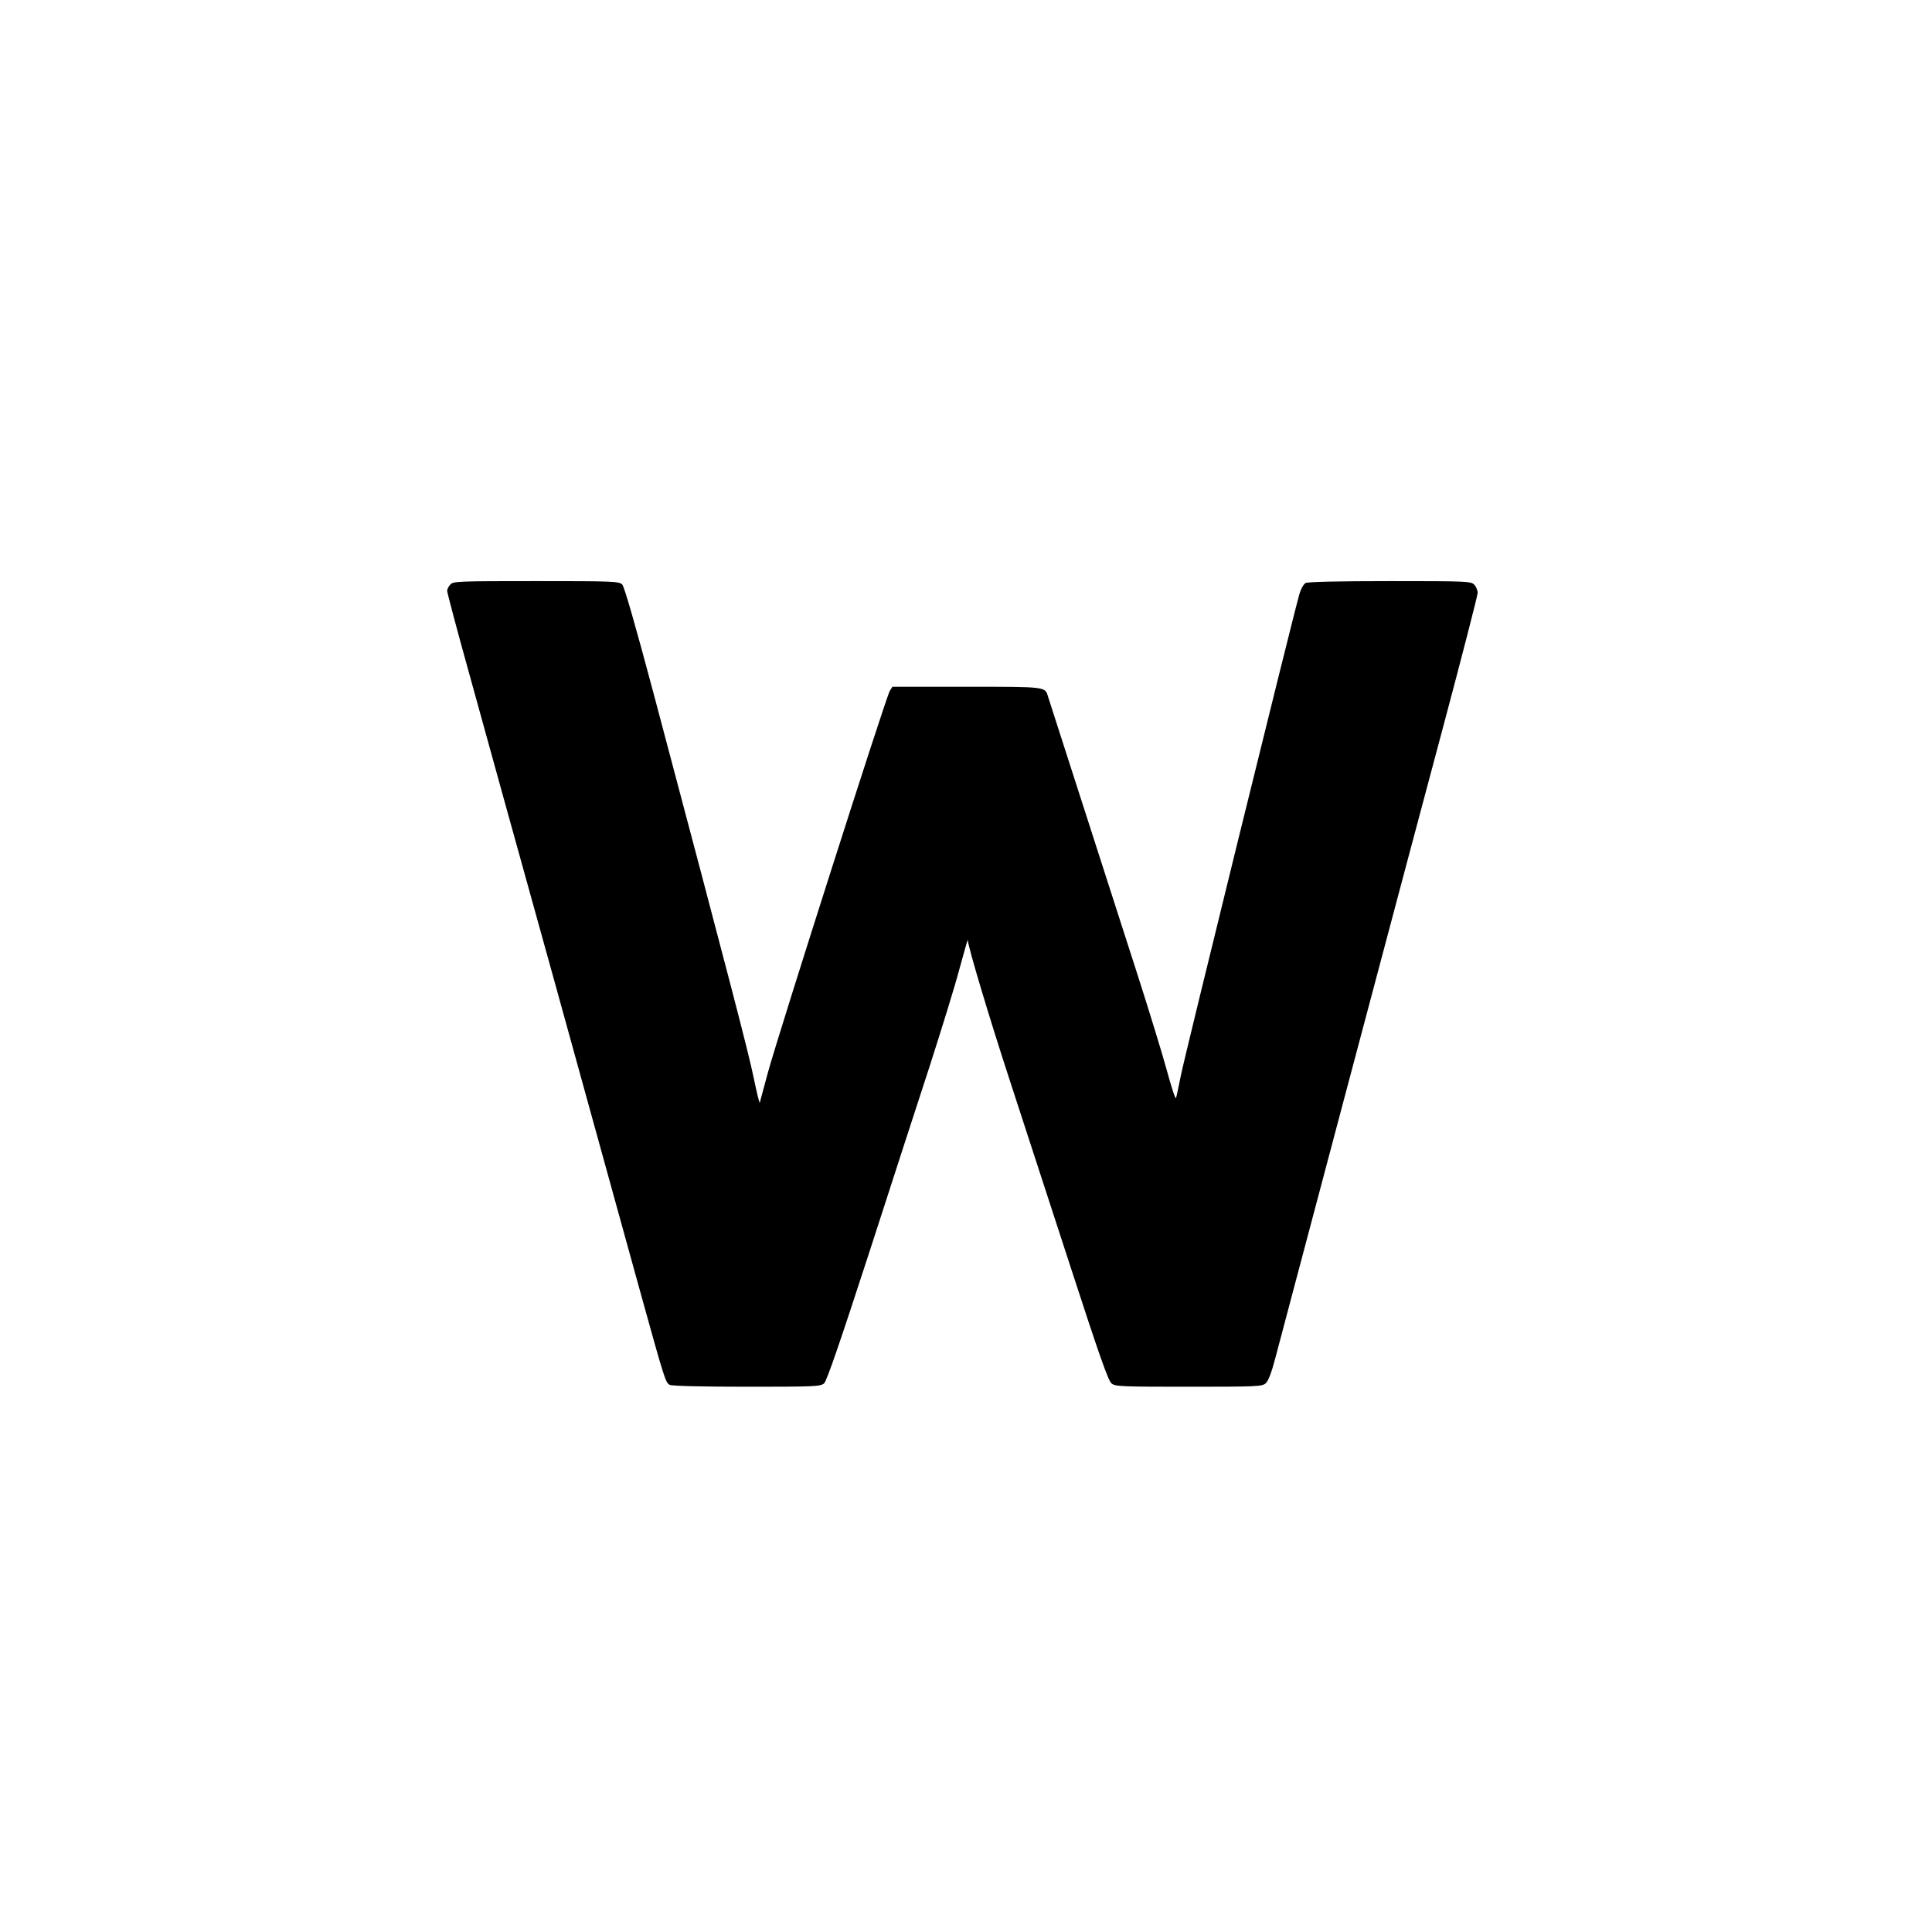
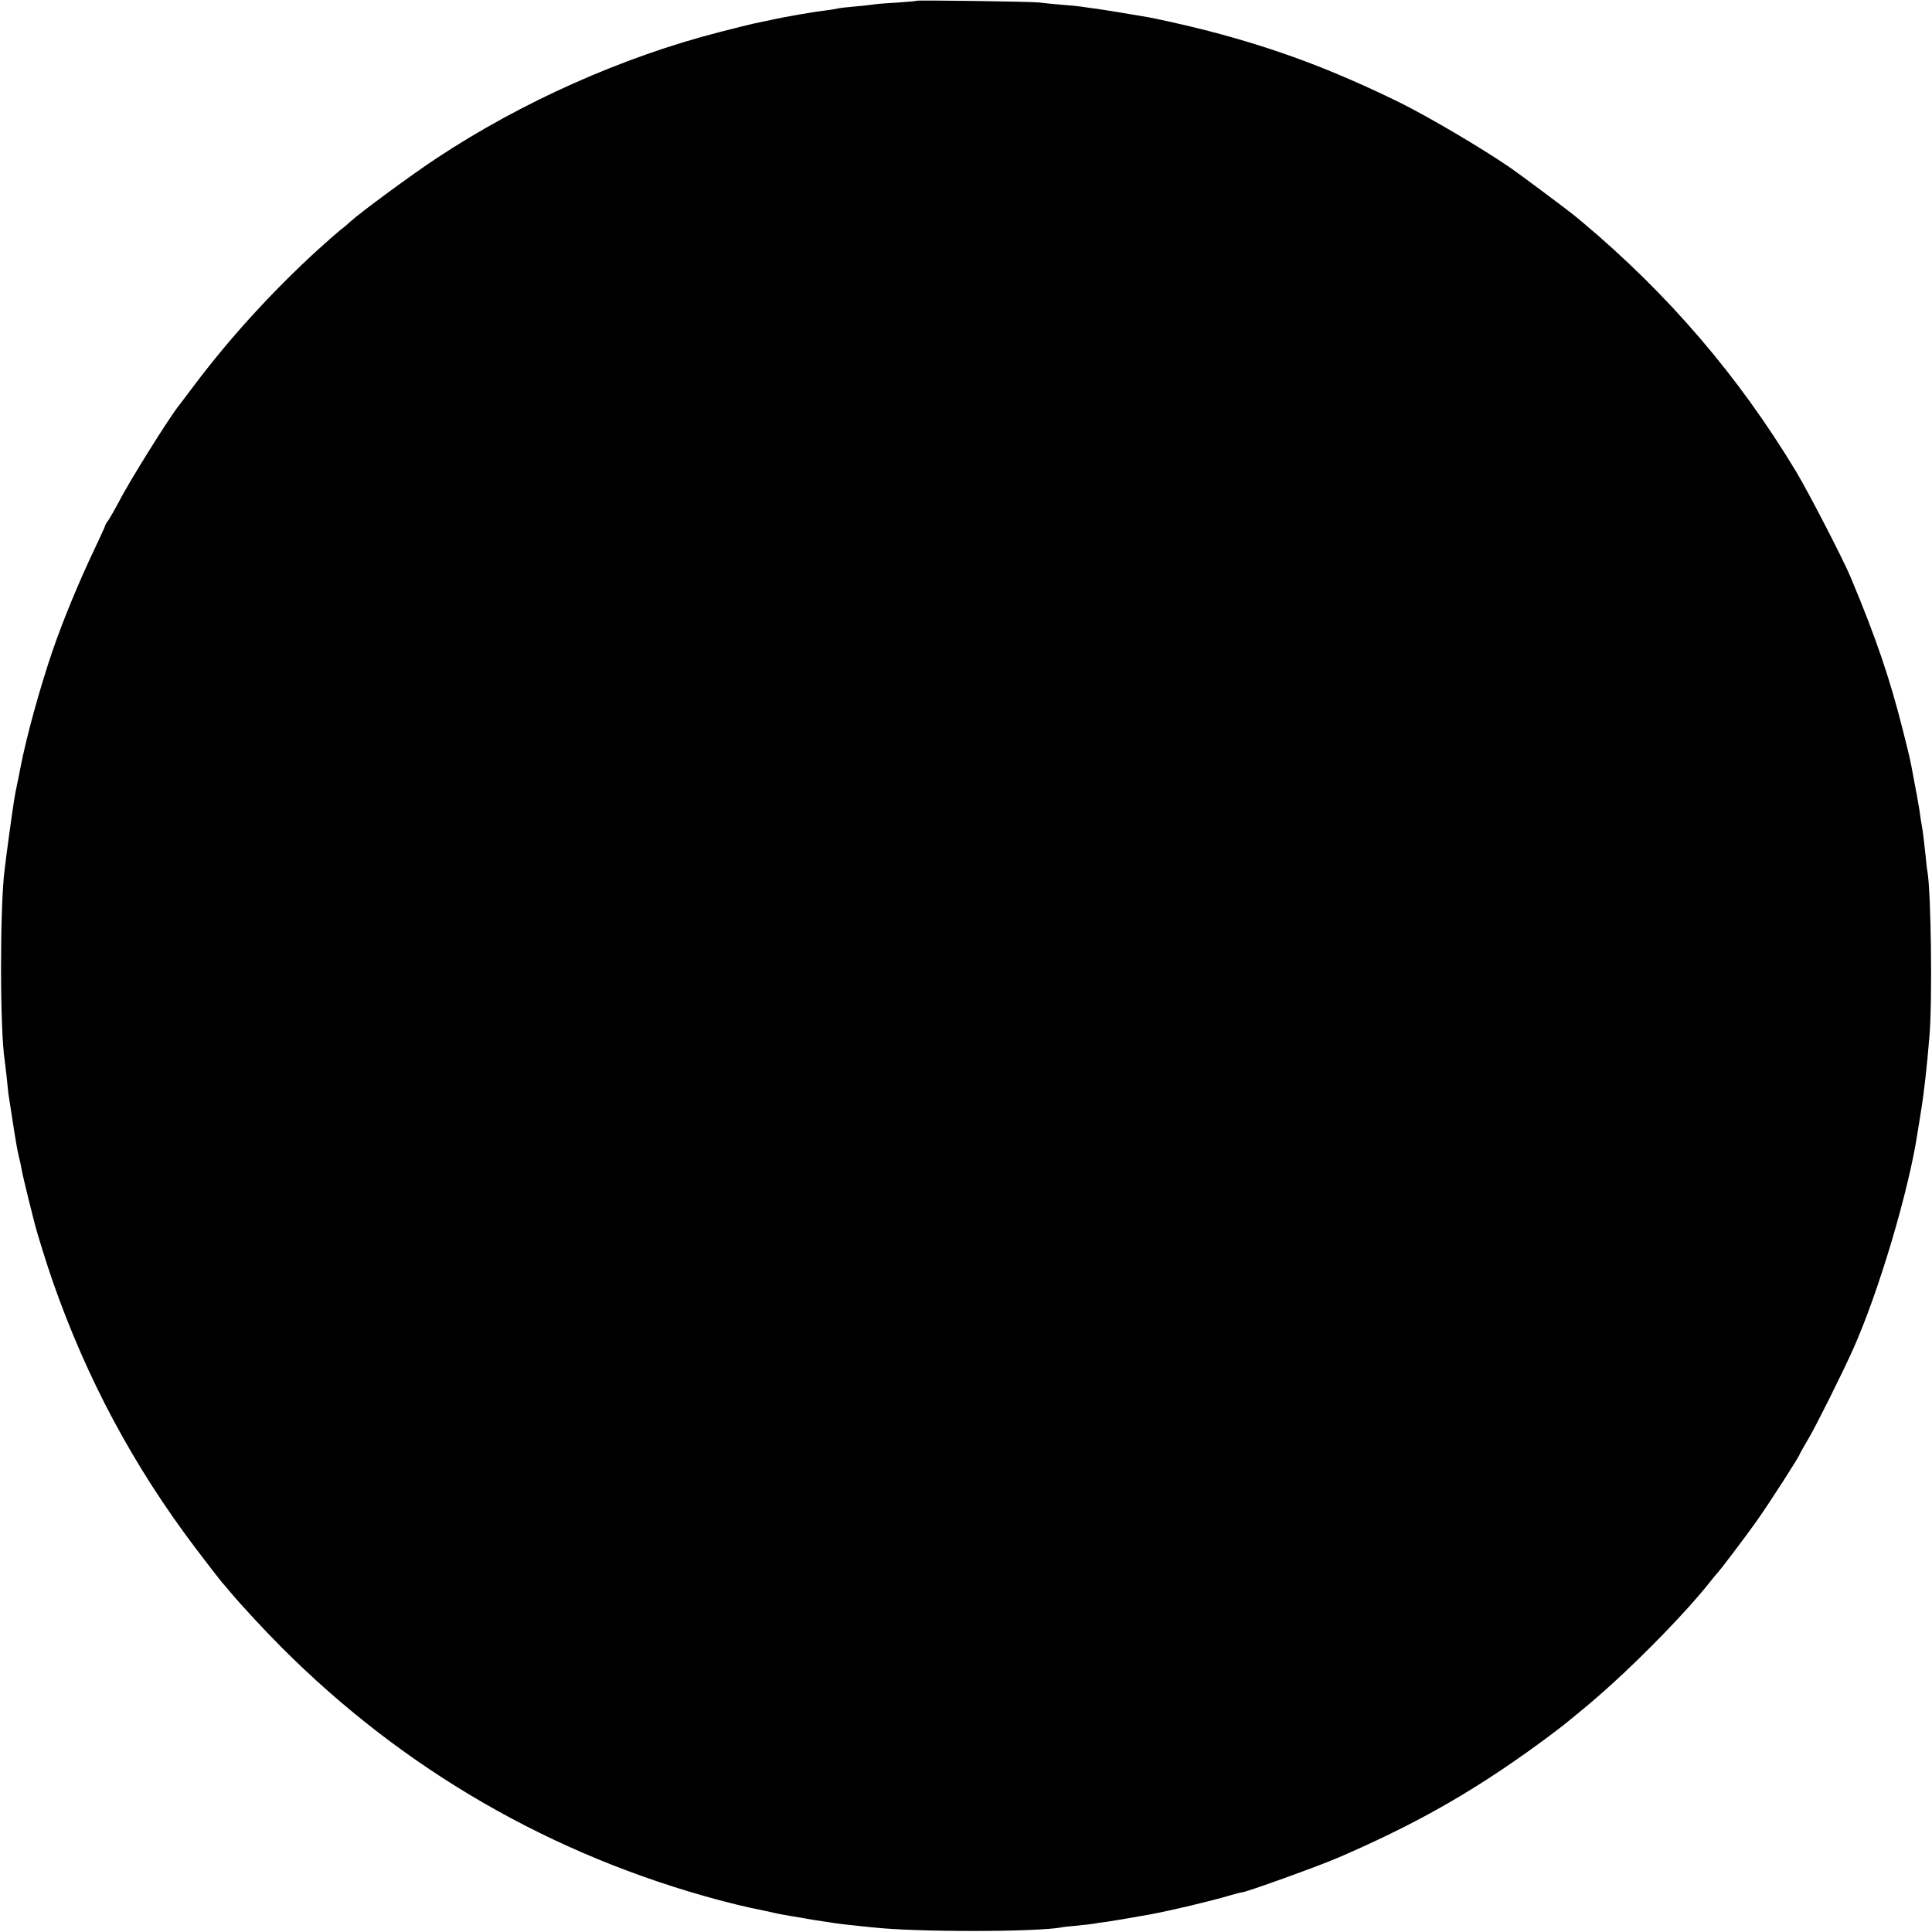
<svg xmlns="http://www.w3.org/2000/svg" version="1.0" width="1024pt" height="1024pt" viewBox="0 0 1024 1024" preserveAspectRatio="xMidYMid meet">
  <g transform="translate(0,1024) scale(0.1,-0.1)" fill="#000000" stroke="none">
-     <path d="M2387 7142 c-10 -10 -17 -26 -17 -34 0 -9 52 -205 116 -435 63 -230 266 -962 451 -1628 184 -665 386 -1397 449 -1625 138 -498 141 -508 164 -520 11 -6 170 -10 408 -10 357 0 391 1 410 18 14 12 86 223 237 687 119 369 266 821 326 1005 59 184 129 409 153 500 25 91 45 162 45 158 5 -45 110 -398 221 -738 76 -234 224 -688 329 -1010 143 -440 195 -589 212 -602 19 -17 54 -18 409 -18 355 0 390 1 408 18 14 11 31 56 51 132 17 63 104 394 195 735 90 341 242 910 336 1265 94 355 255 958 357 1340 102 382 185 705 185 718 0 12 -8 32 -17 42 -17 19 -33 20 -447 20 -274 0 -436 -4 -448 -10 -11 -6 -26 -33 -34 -63 -38 -133 -607 -2445 -626 -2542 -12 -60 -24 -117 -27 -125 -3 -8 -24 57 -48 145 -24 88 -93 313 -153 500 -129 400 -467 1450 -477 1482 -16 54 -6 53 -430 53 l-395 0 -14 -22 c-19 -29 -592 -1824 -646 -2023 -22 -82 -42 -154 -43 -159 -2 -5 -16 53 -32 130 -26 129 -129 525 -527 2024 -99 372 -159 581 -170 592 -17 17 -52 18 -456 18 -413 0 -440 -1 -455 -18z" />
+     <path d="M4858 10236 c-1 -2 -50 -6 -108 -10 -58 -3 -116 -8 -130 -11 -14 -2 -56 -7 -95 -10 -38 -3 -77 -8 -85 -10 -8 -2 -33 -6 -55 -9 -67 -8 -226 -35 -300 -52 -38 -8 -81 -17 -95 -20 -14 -3 -95 -23 -180 -45 -513 -132 -1046 -370 -1495 -667 -128 -84 -406 -289 -455 -334 -14 -13 -38 -34 -55 -46 -16 -13 -73 -63 -125 -110 -241 -221 -463 -465 -649 -712 -39 -52 -75 -100 -80 -106 -50 -60 -268 -409 -321 -514 -19 -36 -43 -78 -54 -95 -12 -16 -21 -32 -20 -35 0 -3 -28 -63 -62 -135 -76 -160 -159 -361 -214 -520 -69 -202 -140 -458 -174 -635 -2 -14 -9 -47 -15 -75 -6 -27 -13 -66 -16 -85 -12 -77 -34 -238 -40 -285 -3 -27 -8 -63 -10 -80 -26 -192 -26 -858 0 -1016 2 -13 6 -51 10 -84 3 -33 8 -76 10 -95 10 -67 27 -175 31 -200 2 -14 7 -41 10 -60 3 -19 9 -51 14 -70 5 -19 12 -51 15 -70 3 -19 20 -89 36 -155 17 -66 32 -127 34 -135 8 -34 66 -221 94 -300 179 -514 426 -977 757 -1415 62 -82 125 -163 139 -180 14 -16 36 -41 47 -55 58 -69 181 -202 272 -293 647 -648 1433 -1102 2321 -1339 61 -16 130 -33 155 -38 25 -5 76 -16 113 -24 38 -9 85 -18 106 -21 20 -3 48 -8 61 -10 24 -5 105 -18 181 -29 20 -3 62 -8 95 -11 32 -4 75 -8 94 -10 221 -26 874 -26 1009 0 9 2 47 6 83 9 37 4 75 8 85 10 10 2 41 7 68 10 42 6 118 19 235 40 107 20 311 68 423 101 31 9 58 16 59 15 12 -3 407 139 513 185 362 157 626 301 920 503 105 72 234 167 301 222 108 88 138 114 224 191 182 165 404 394 515 534 22 28 42 52 45 55 14 13 145 186 212 280 67 95 228 345 228 355 0 2 21 38 46 81 41 70 175 338 234 469 137 304 300 853 345 1162 4 21 10 63 15 93 17 102 33 242 47 415 15 193 8 753 -11 865 -3 14 -7 52 -10 85 -8 77 -15 133 -21 165 -3 14 -7 43 -10 65 -3 22 -8 51 -11 65 -2 14 -6 36 -9 50 -3 14 -9 50 -15 80 -16 86 -16 87 -54 238 -69 275 -144 495 -277 812 -39 94 -223 450 -289 560 -303 503 -676 939 -1130 1320 -10 8 -29 24 -42 35 -26 22 -296 224 -343 256 -153 105 -440 274 -595 350 -351 171 -641 280 -1005 375 -121 31 -280 67 -350 78 -16 3 -70 12 -120 20 -49 8 -110 18 -135 21 -25 3 -56 8 -70 10 -14 2 -61 7 -105 10 -44 4 -98 9 -120 12 -47 5 -642 13 -647 9z" />
  </g>
</svg>
